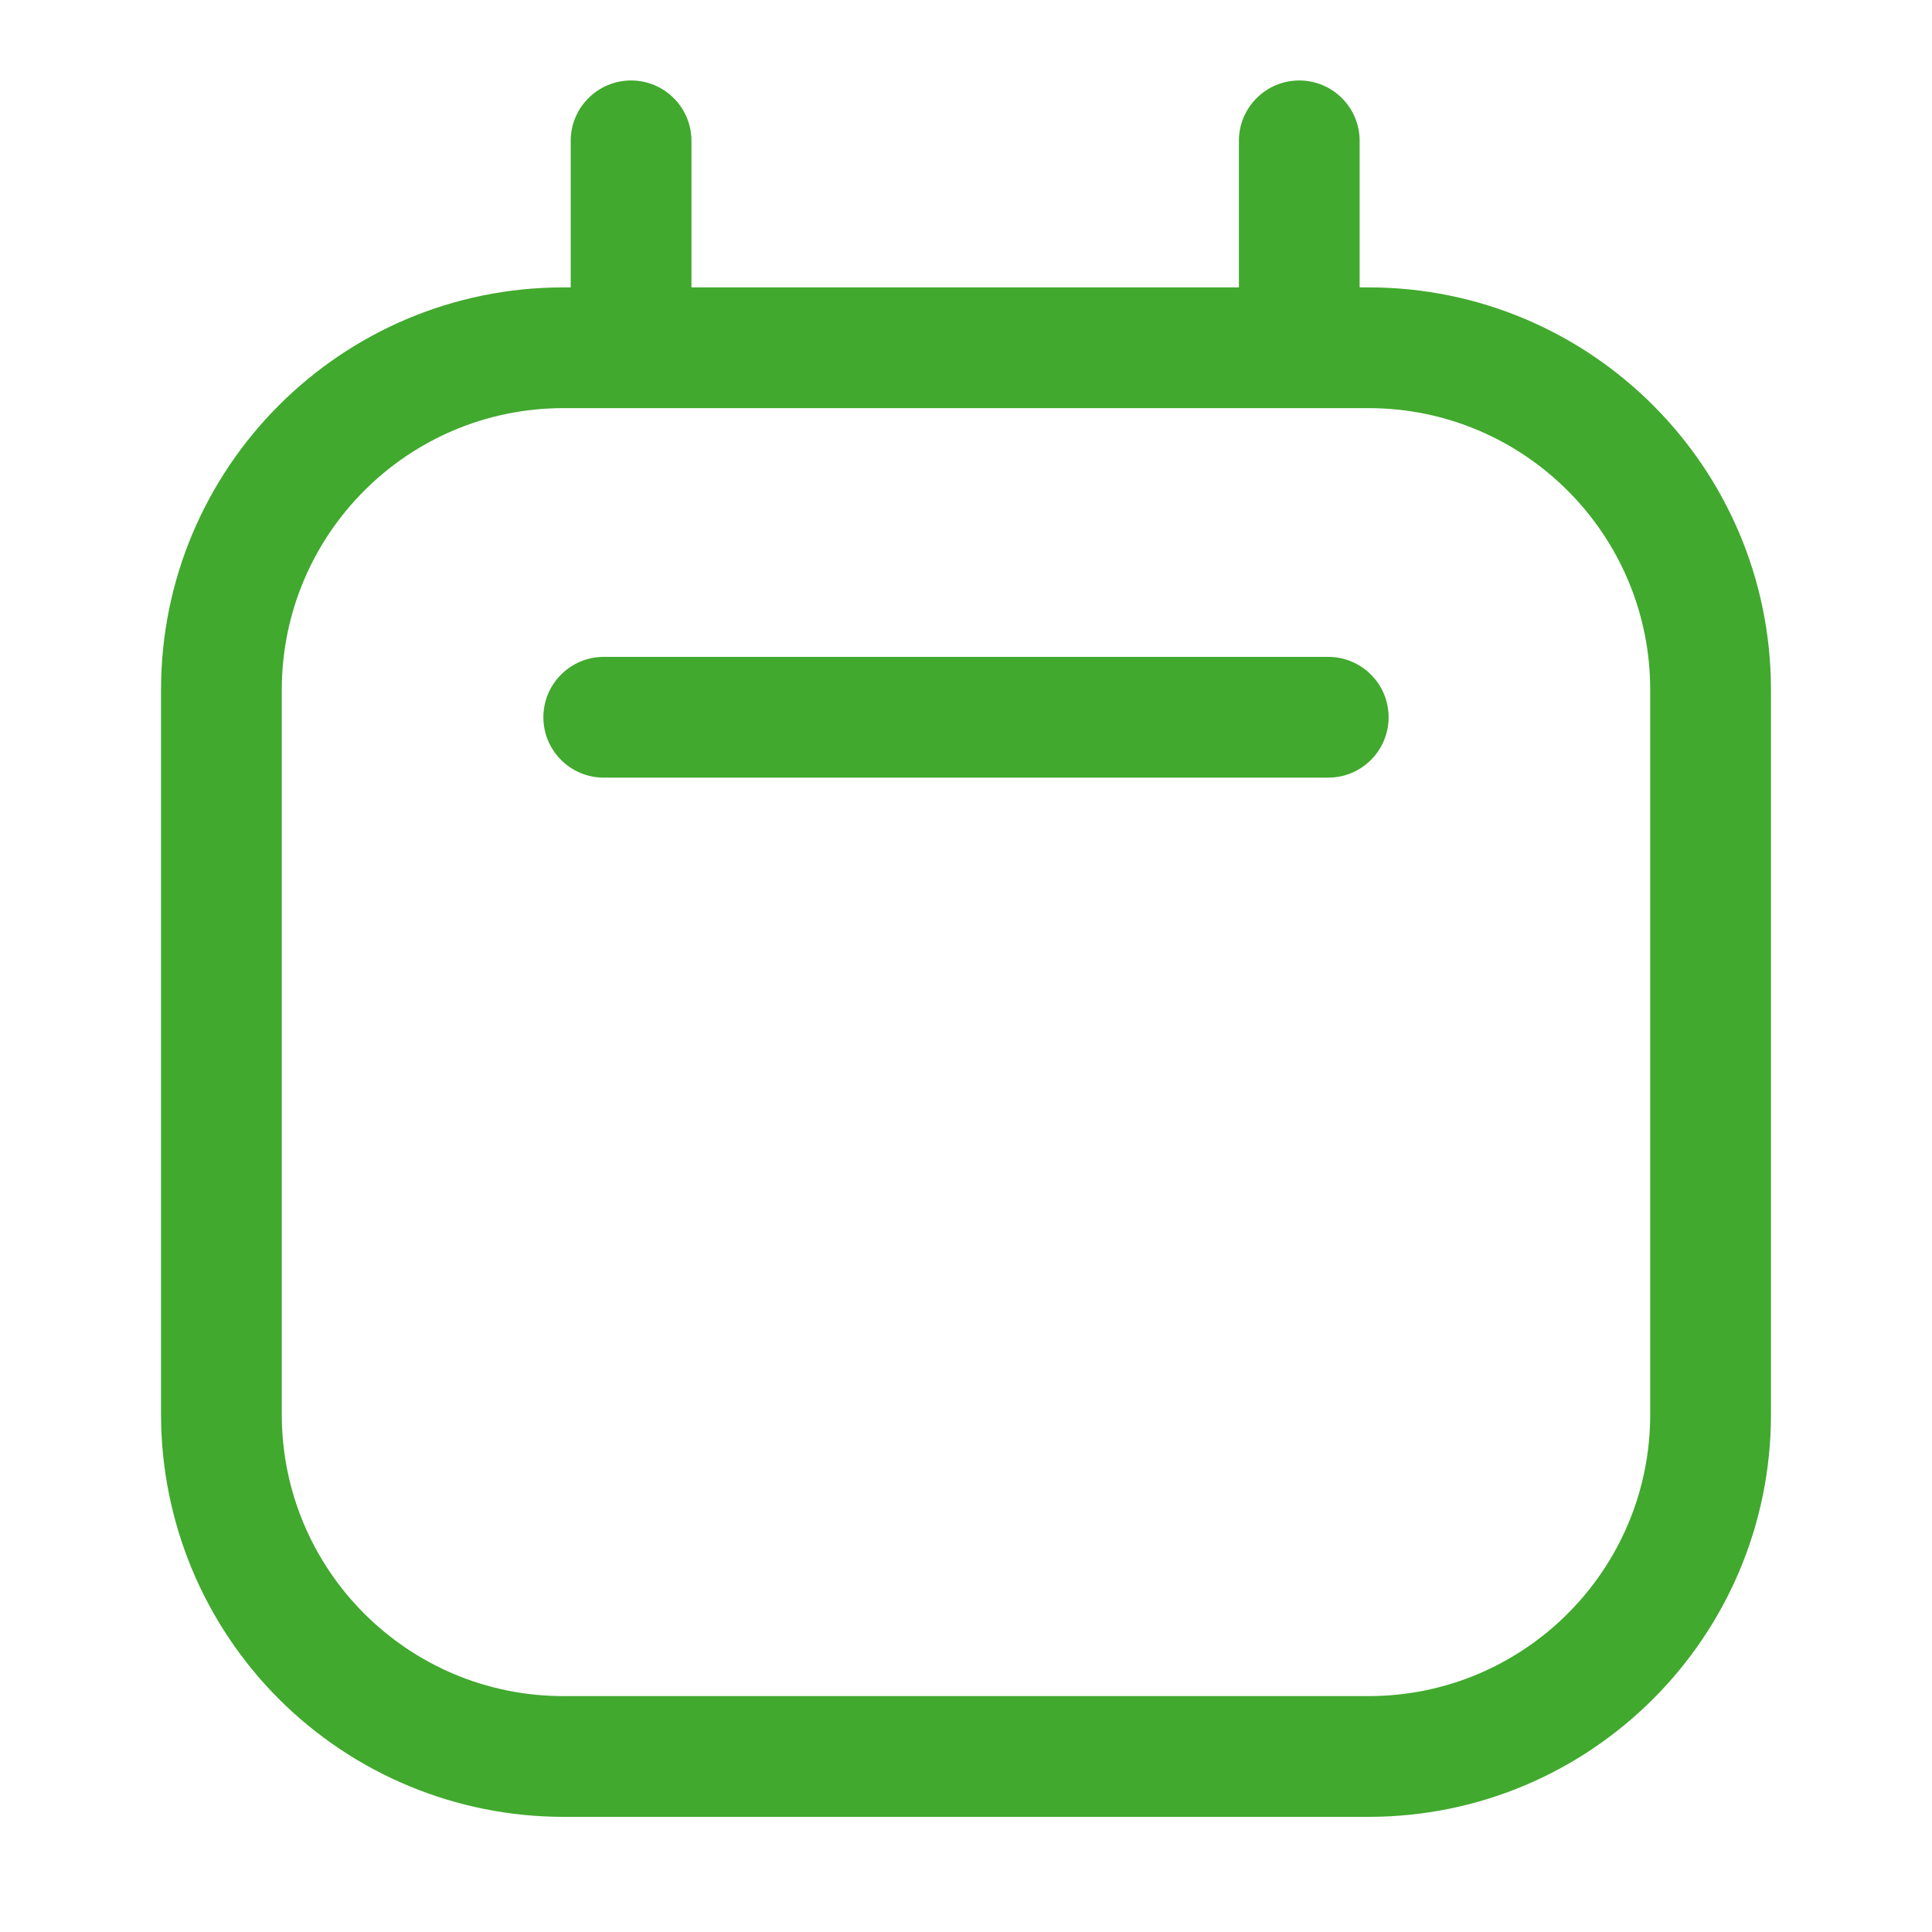
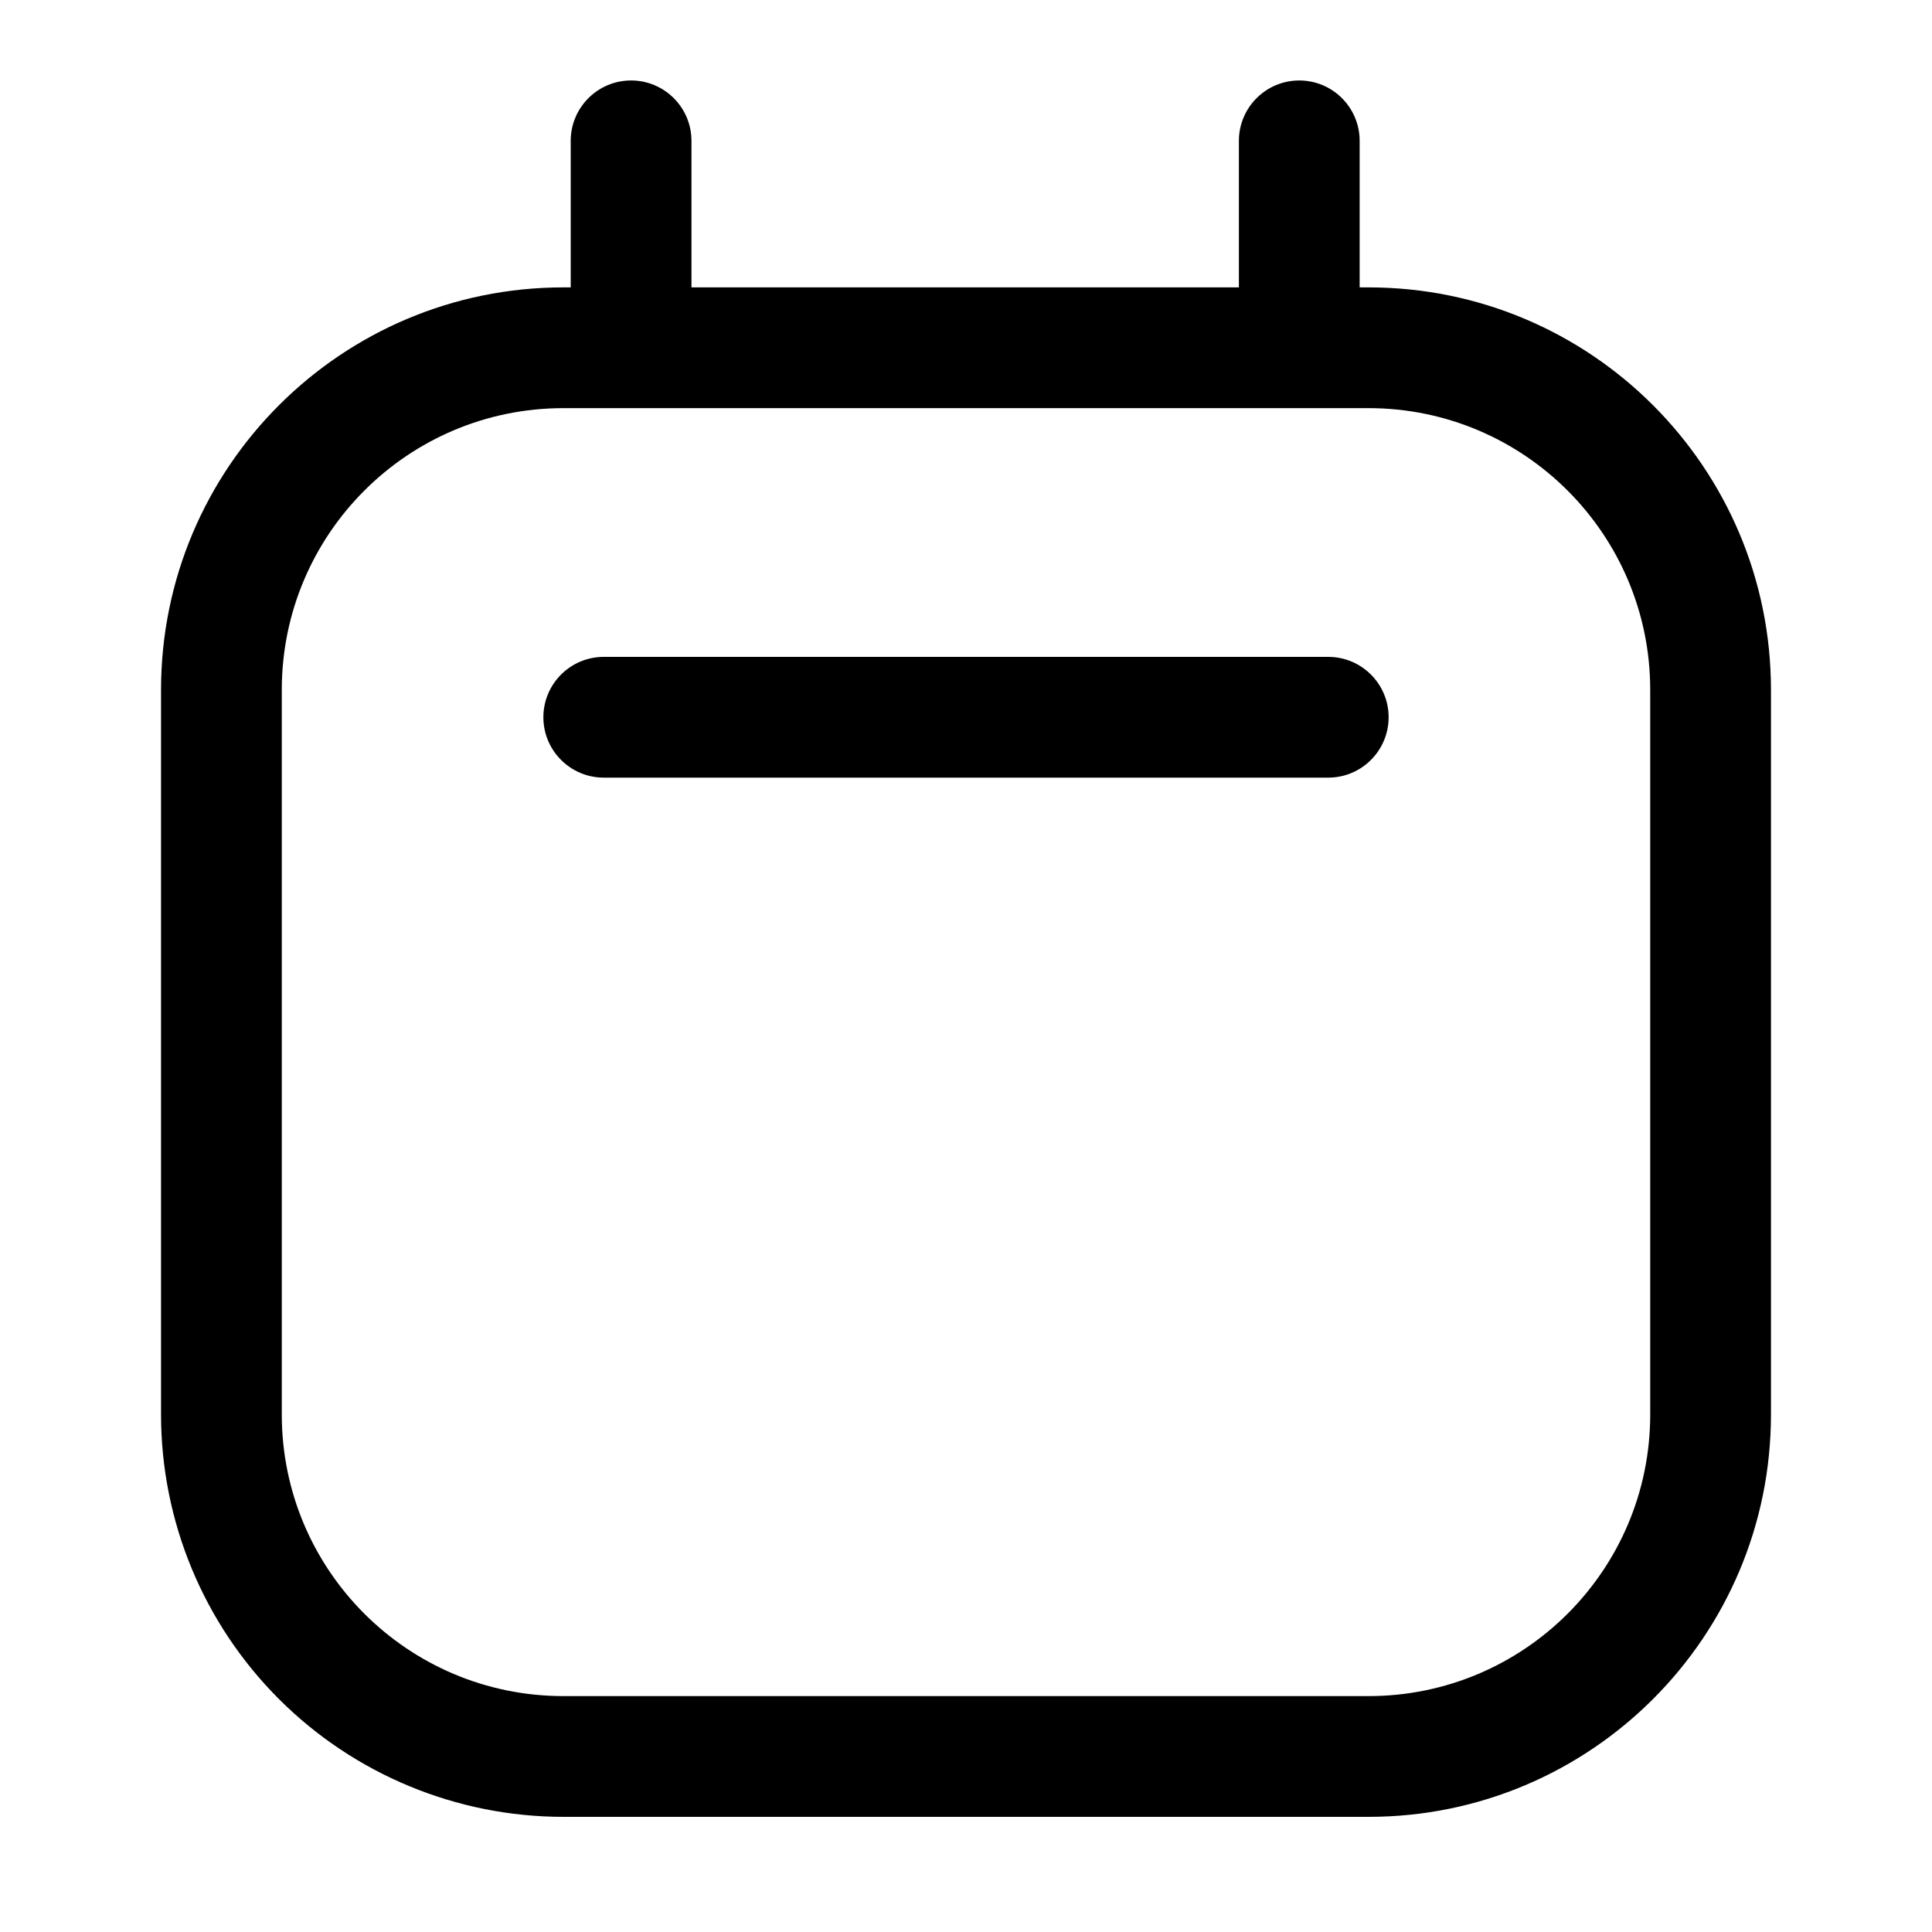
- <svg xmlns="http://www.w3.org/2000/svg" viewBox="0 0 20 20" fill="none">
-   <path d="M13.75 6.8H6.25C5.905 6.8 5.625 7.08 5.625 7.425C5.625 7.77 5.905 8.05 6.25 8.05H13.75C14.095 8.05 14.375 7.77 14.375 7.425C14.375 7.08 14.095 6.8 13.75 6.8Z" fill="#41A92E" />
-   <path fill-rule="evenodd" clip-rule="evenodd" d="M14.075 2.975H14.167C16.468 2.975 18.333 4.841 18.333 7.142V14.642C18.333 16.943 16.468 18.808 14.167 18.808H5.833C4.728 18.808 3.668 18.369 2.887 17.588C2.106 16.807 1.667 15.747 1.667 14.642V7.142C1.667 4.841 3.532 2.975 5.833 2.975H5.908V1.458C5.908 1.113 6.188 0.833 6.533 0.833C6.878 0.833 7.158 1.113 7.158 1.458V2.975H12.825V1.458C12.825 1.113 13.105 0.833 13.45 0.833C13.795 0.833 14.075 1.113 14.075 1.458V2.975ZM14.167 17.558C15.777 17.558 17.083 16.253 17.083 14.642V7.142C17.083 5.531 15.777 4.225 14.167 4.225H5.833C4.222 4.225 2.917 5.531 2.917 7.142V14.642C2.917 16.253 4.222 17.558 5.833 17.558H14.167Z" fill="#41A92E" />
+ <svg xmlns="http://www.w3.org/2000/svg" viewBox="0 0 20 20">
+   <path d="M13.75 6.8H6.25C5.905 6.8 5.625 7.08 5.625 7.425C5.625 7.77 5.905 8.05 6.25 8.05H13.75C14.095 8.05 14.375 7.77 14.375 7.425C14.375 7.08 14.095 6.8 13.75 6.8Z" />
+   <path fill-rule="evenodd" clip-rule="evenodd" d="M14.075 2.975H14.167C16.468 2.975 18.333 4.841 18.333 7.142V14.642C18.333 16.943 16.468 18.808 14.167 18.808H5.833C4.728 18.808 3.668 18.369 2.887 17.588C2.106 16.807 1.667 15.747 1.667 14.642V7.142C1.667 4.841 3.532 2.975 5.833 2.975H5.908V1.458C5.908 1.113 6.188 0.833 6.533 0.833C6.878 0.833 7.158 1.113 7.158 1.458V2.975H12.825V1.458C12.825 1.113 13.105 0.833 13.45 0.833C13.795 0.833 14.075 1.113 14.075 1.458V2.975ZM14.167 17.558C15.777 17.558 17.083 16.253 17.083 14.642V7.142C17.083 5.531 15.777 4.225 14.167 4.225H5.833C4.222 4.225 2.917 5.531 2.917 7.142V14.642C2.917 16.253 4.222 17.558 5.833 17.558H14.167Z" />
</svg>
